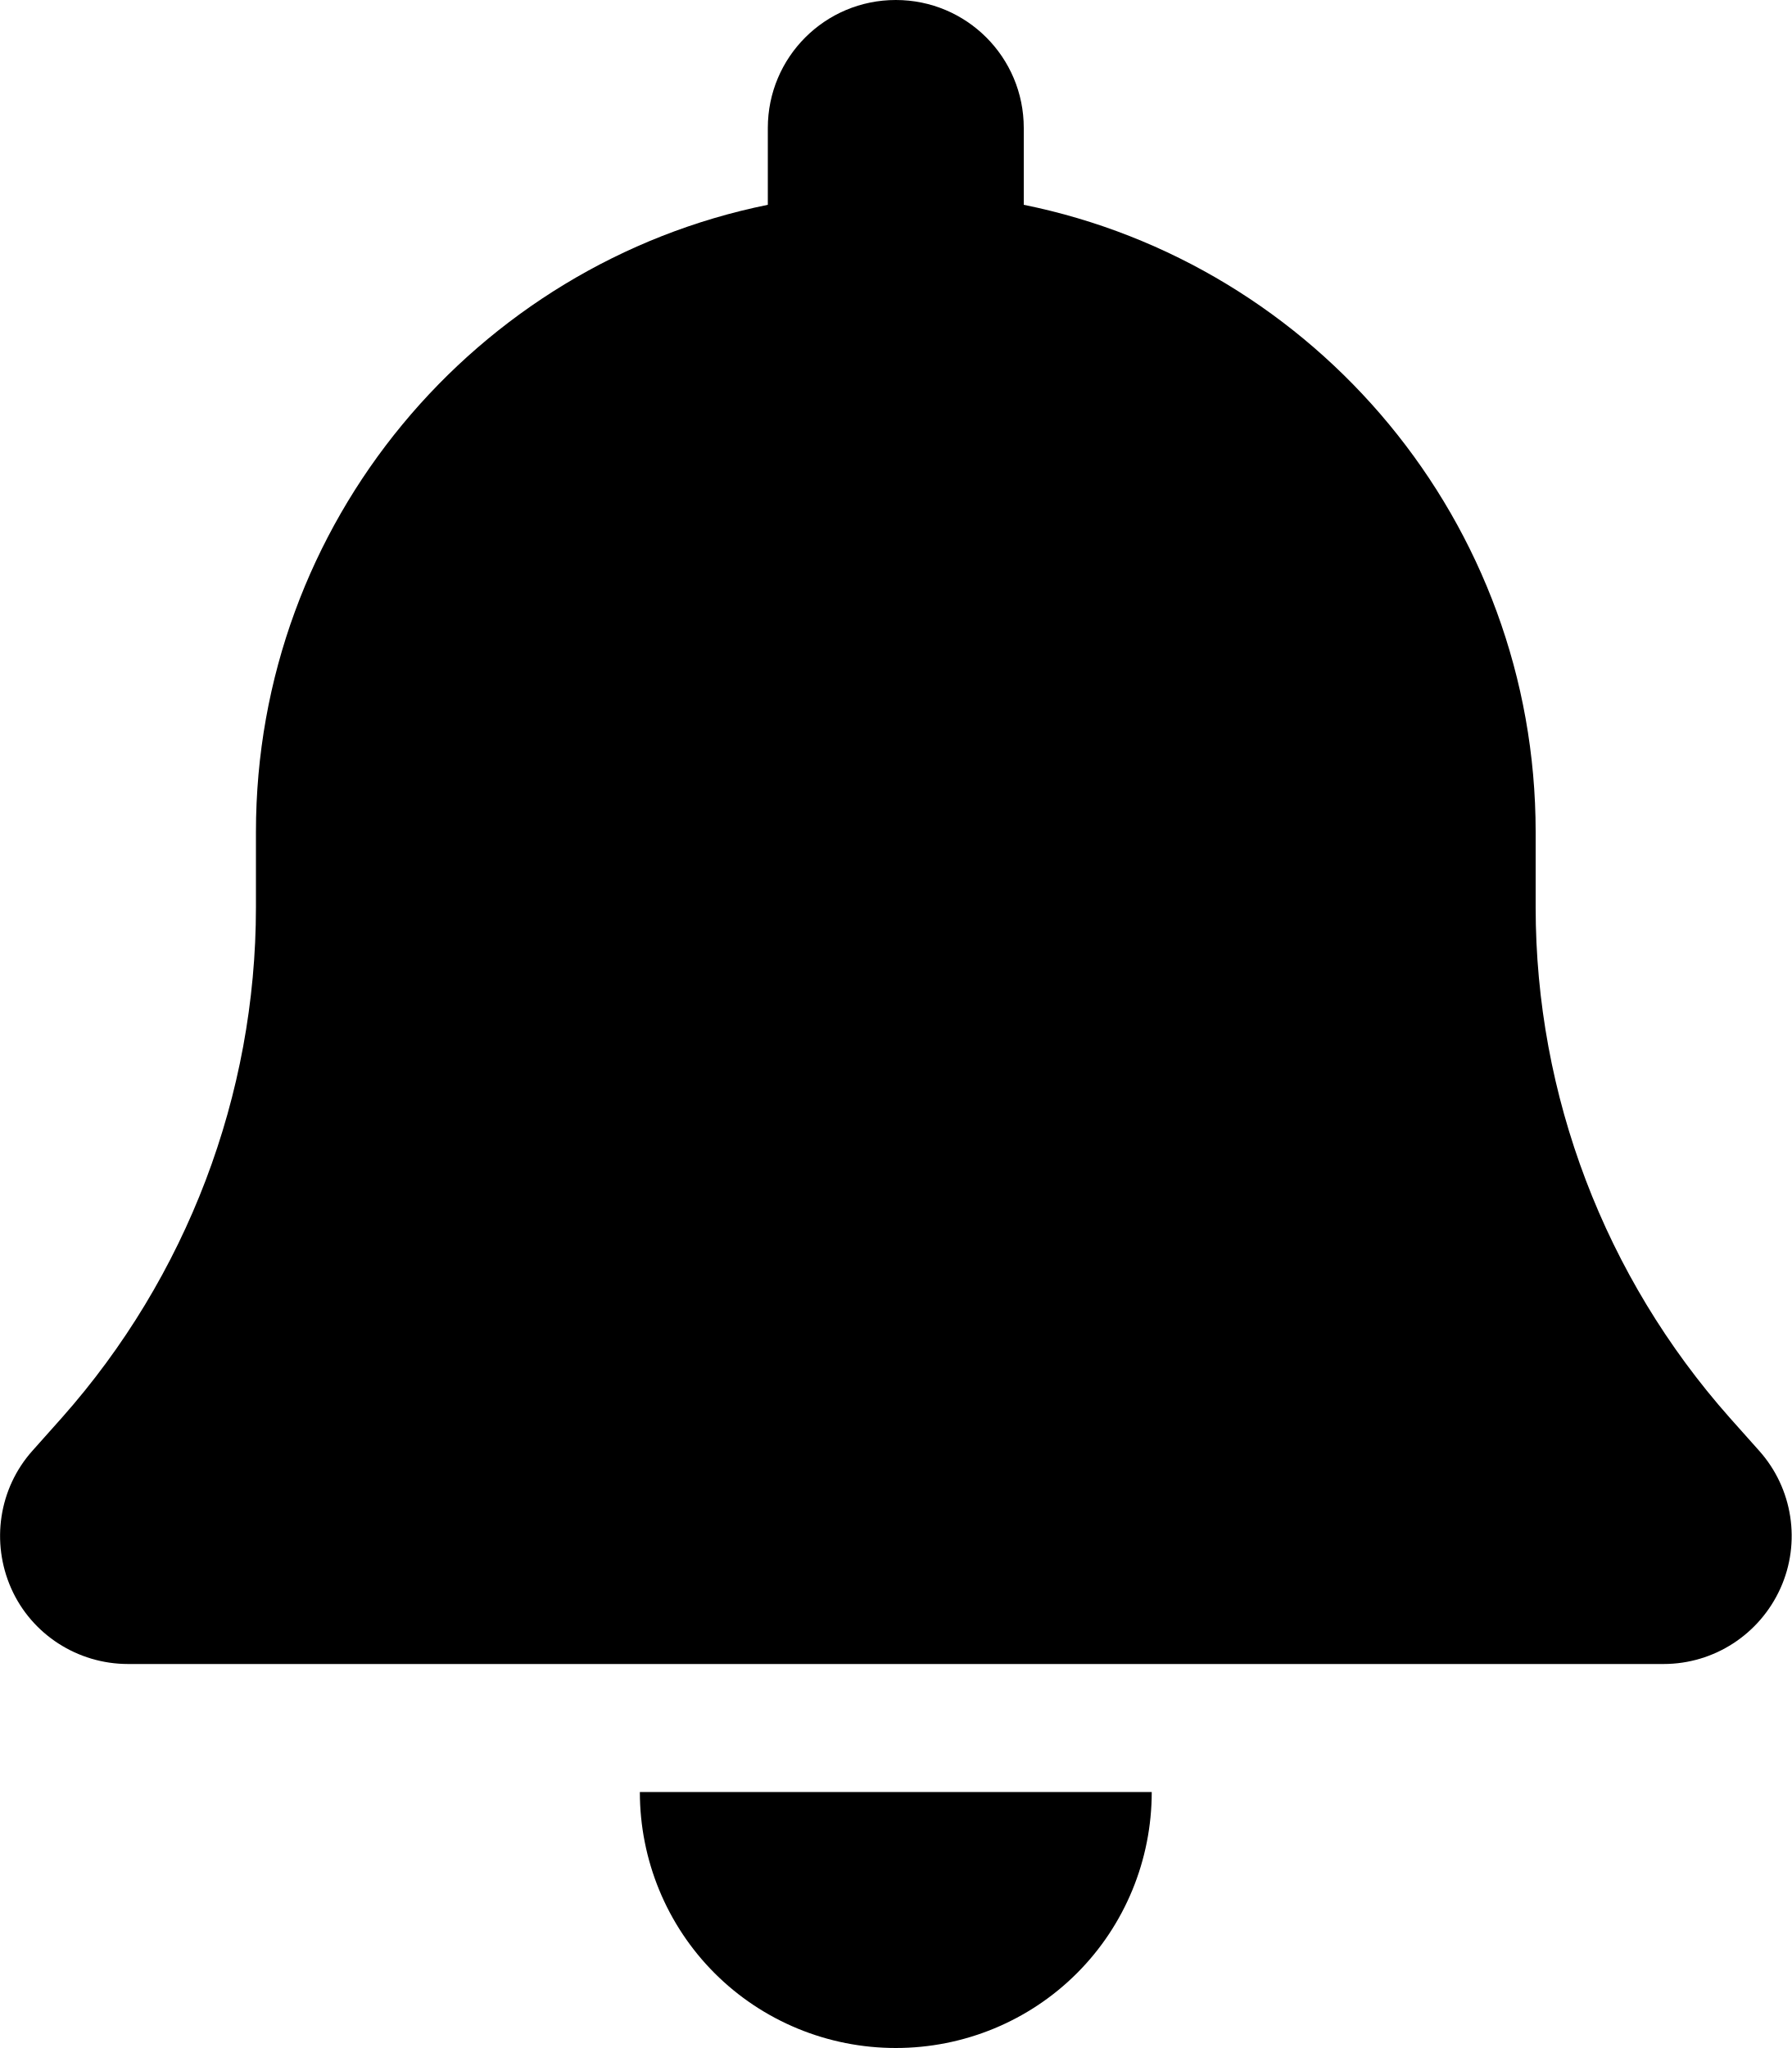
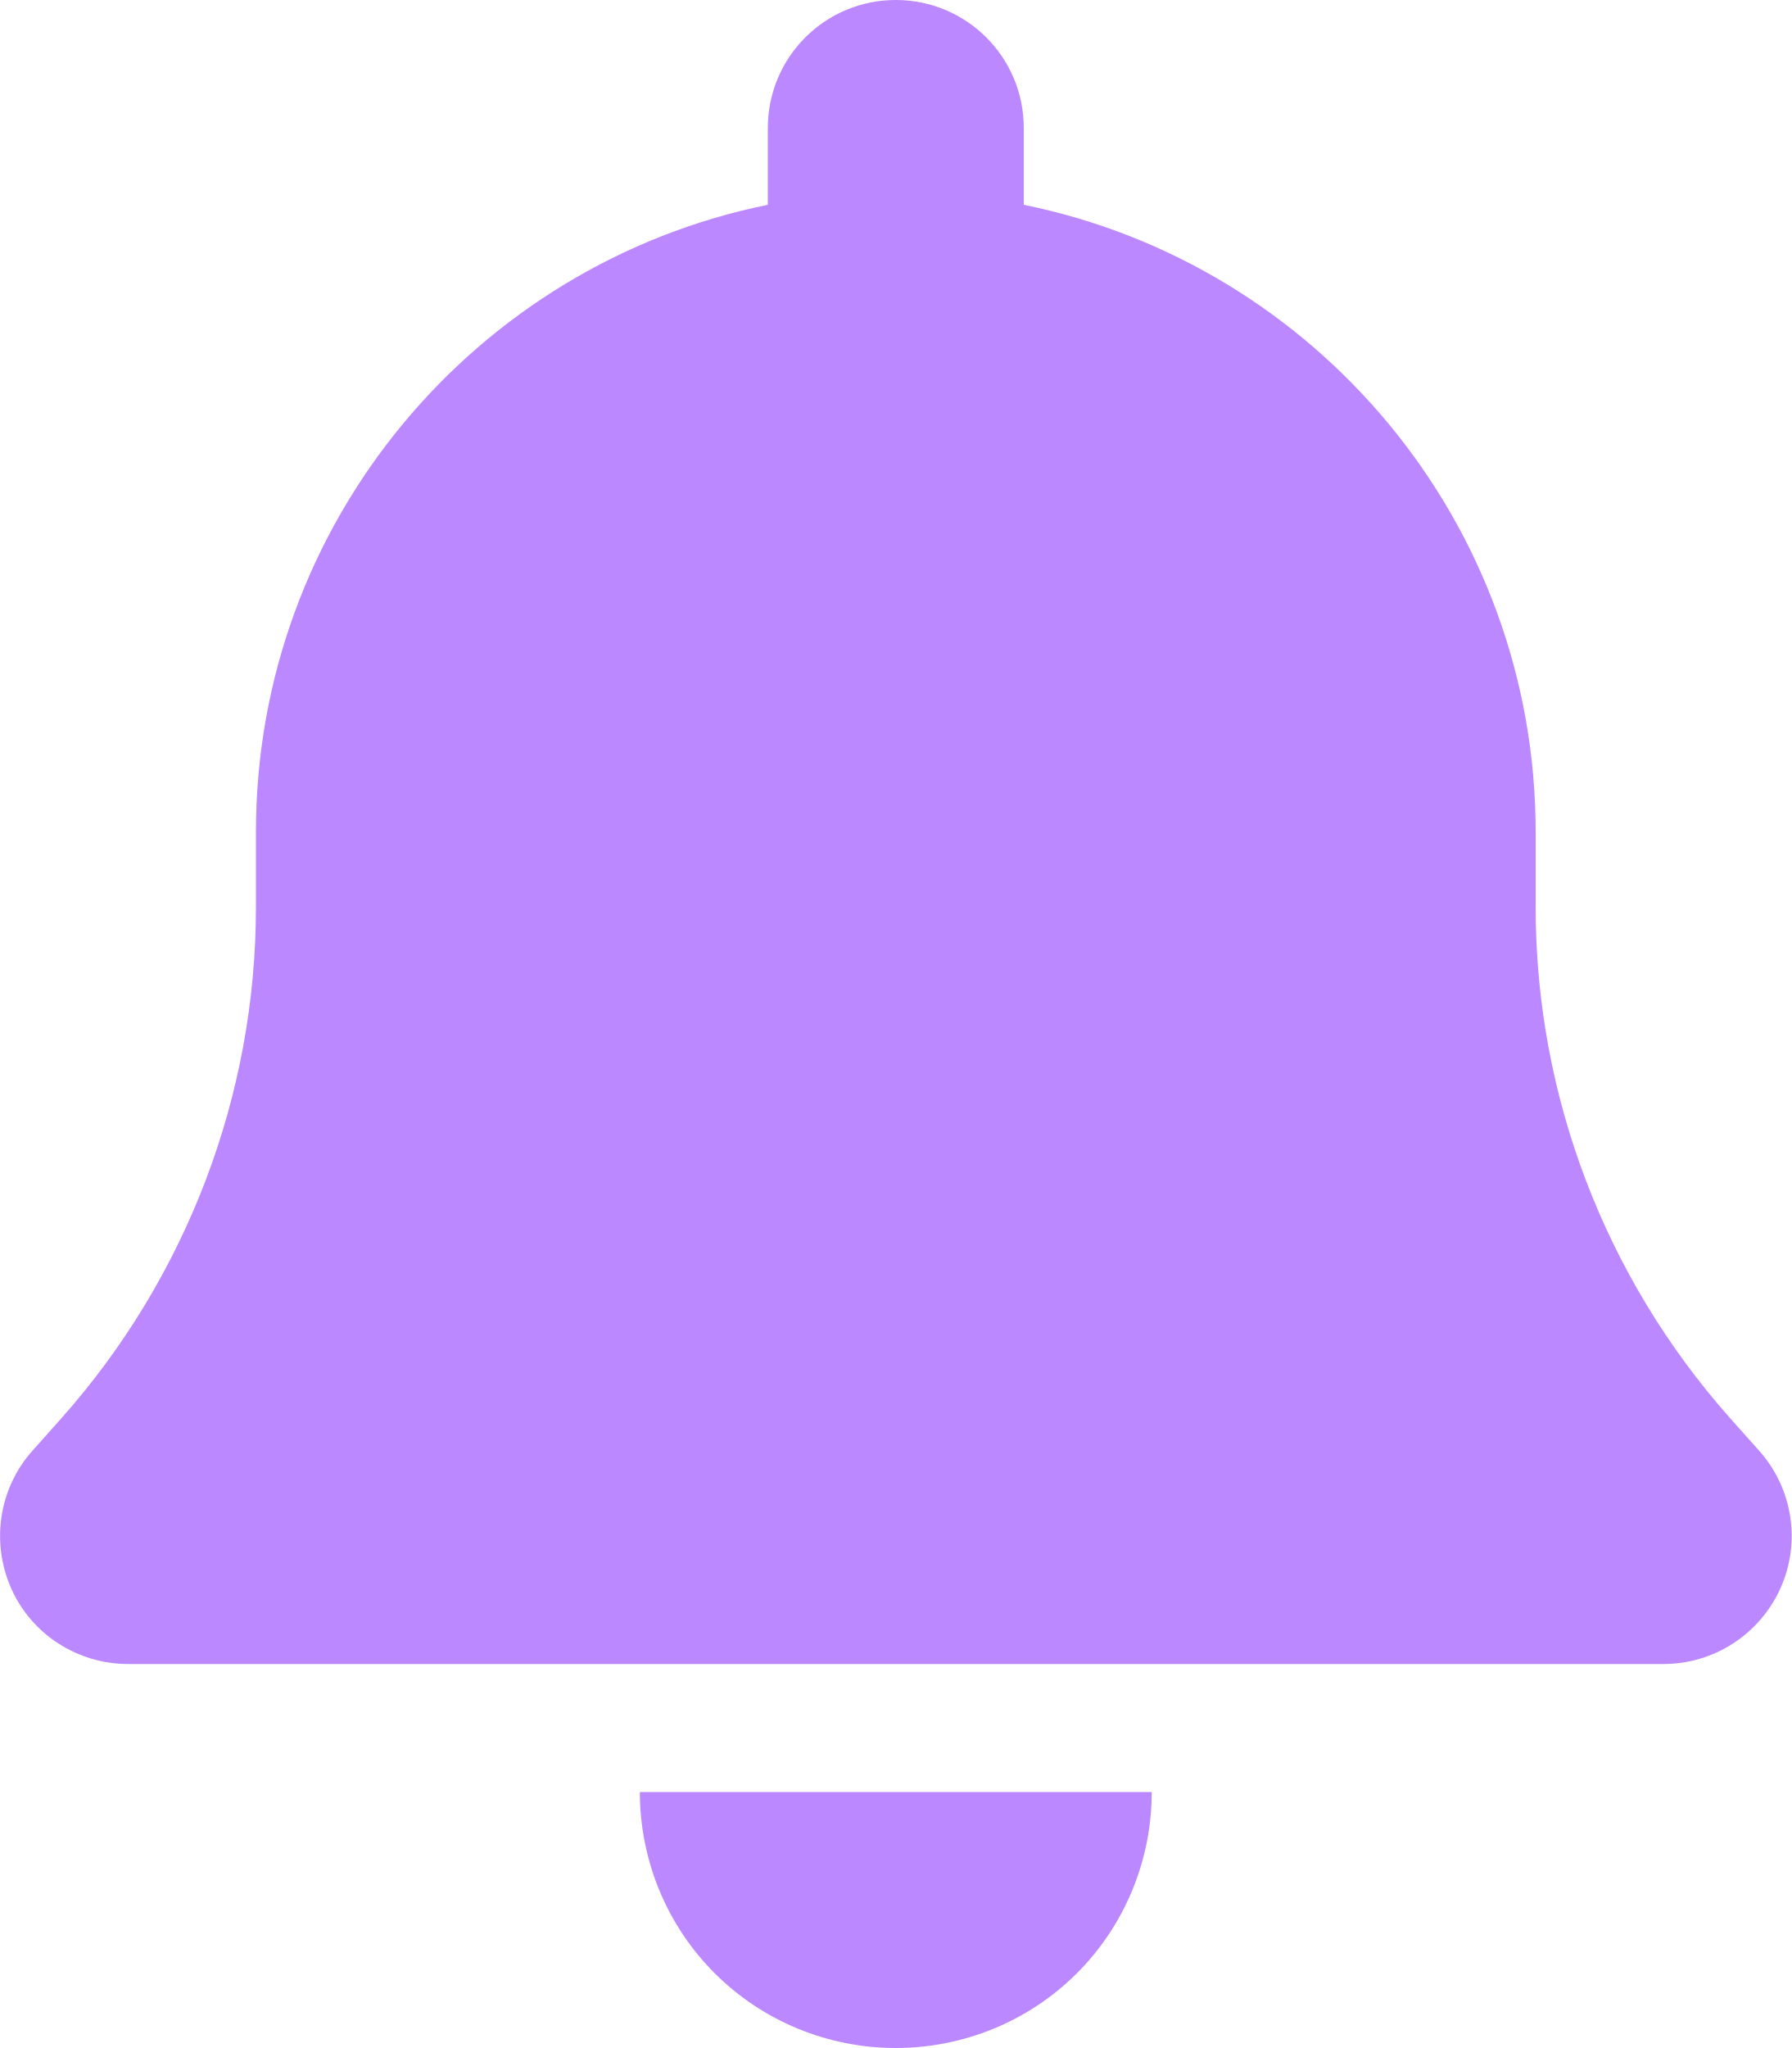
- <svg xmlns="http://www.w3.org/2000/svg" fill="000" viewBox="0 0 448 512">
+ <svg xmlns="http://www.w3.org/2000/svg" fill="#bc88ff" viewBox="0 0 448 512">
  <path d="M224 0c-17.7 0-32 14.3-32 32V51.2C119 66 64 130.6 64 208v18.8c0 47-17.3 92.4-48.5 127.6l-7.4 8.3c-8.4 9.4-10.4 22.9-5.3 34.4S19.4 416 32 416H416c12.6 0 24-7.4 29.2-18.9s3.1-25-5.3-34.4l-7.4-8.3C401.3 319.2 384 273.9 384 226.8V208c0-77.4-55-142-128-156.8V32c0-17.7-14.3-32-32-32zm45.3 493.3c12-12 18.7-28.3 18.7-45.3H224 160c0 17 6.7 33.3 18.7 45.3s28.3 18.7 45.3 18.7s33.3-6.7 45.3-18.7z" />
</svg>
